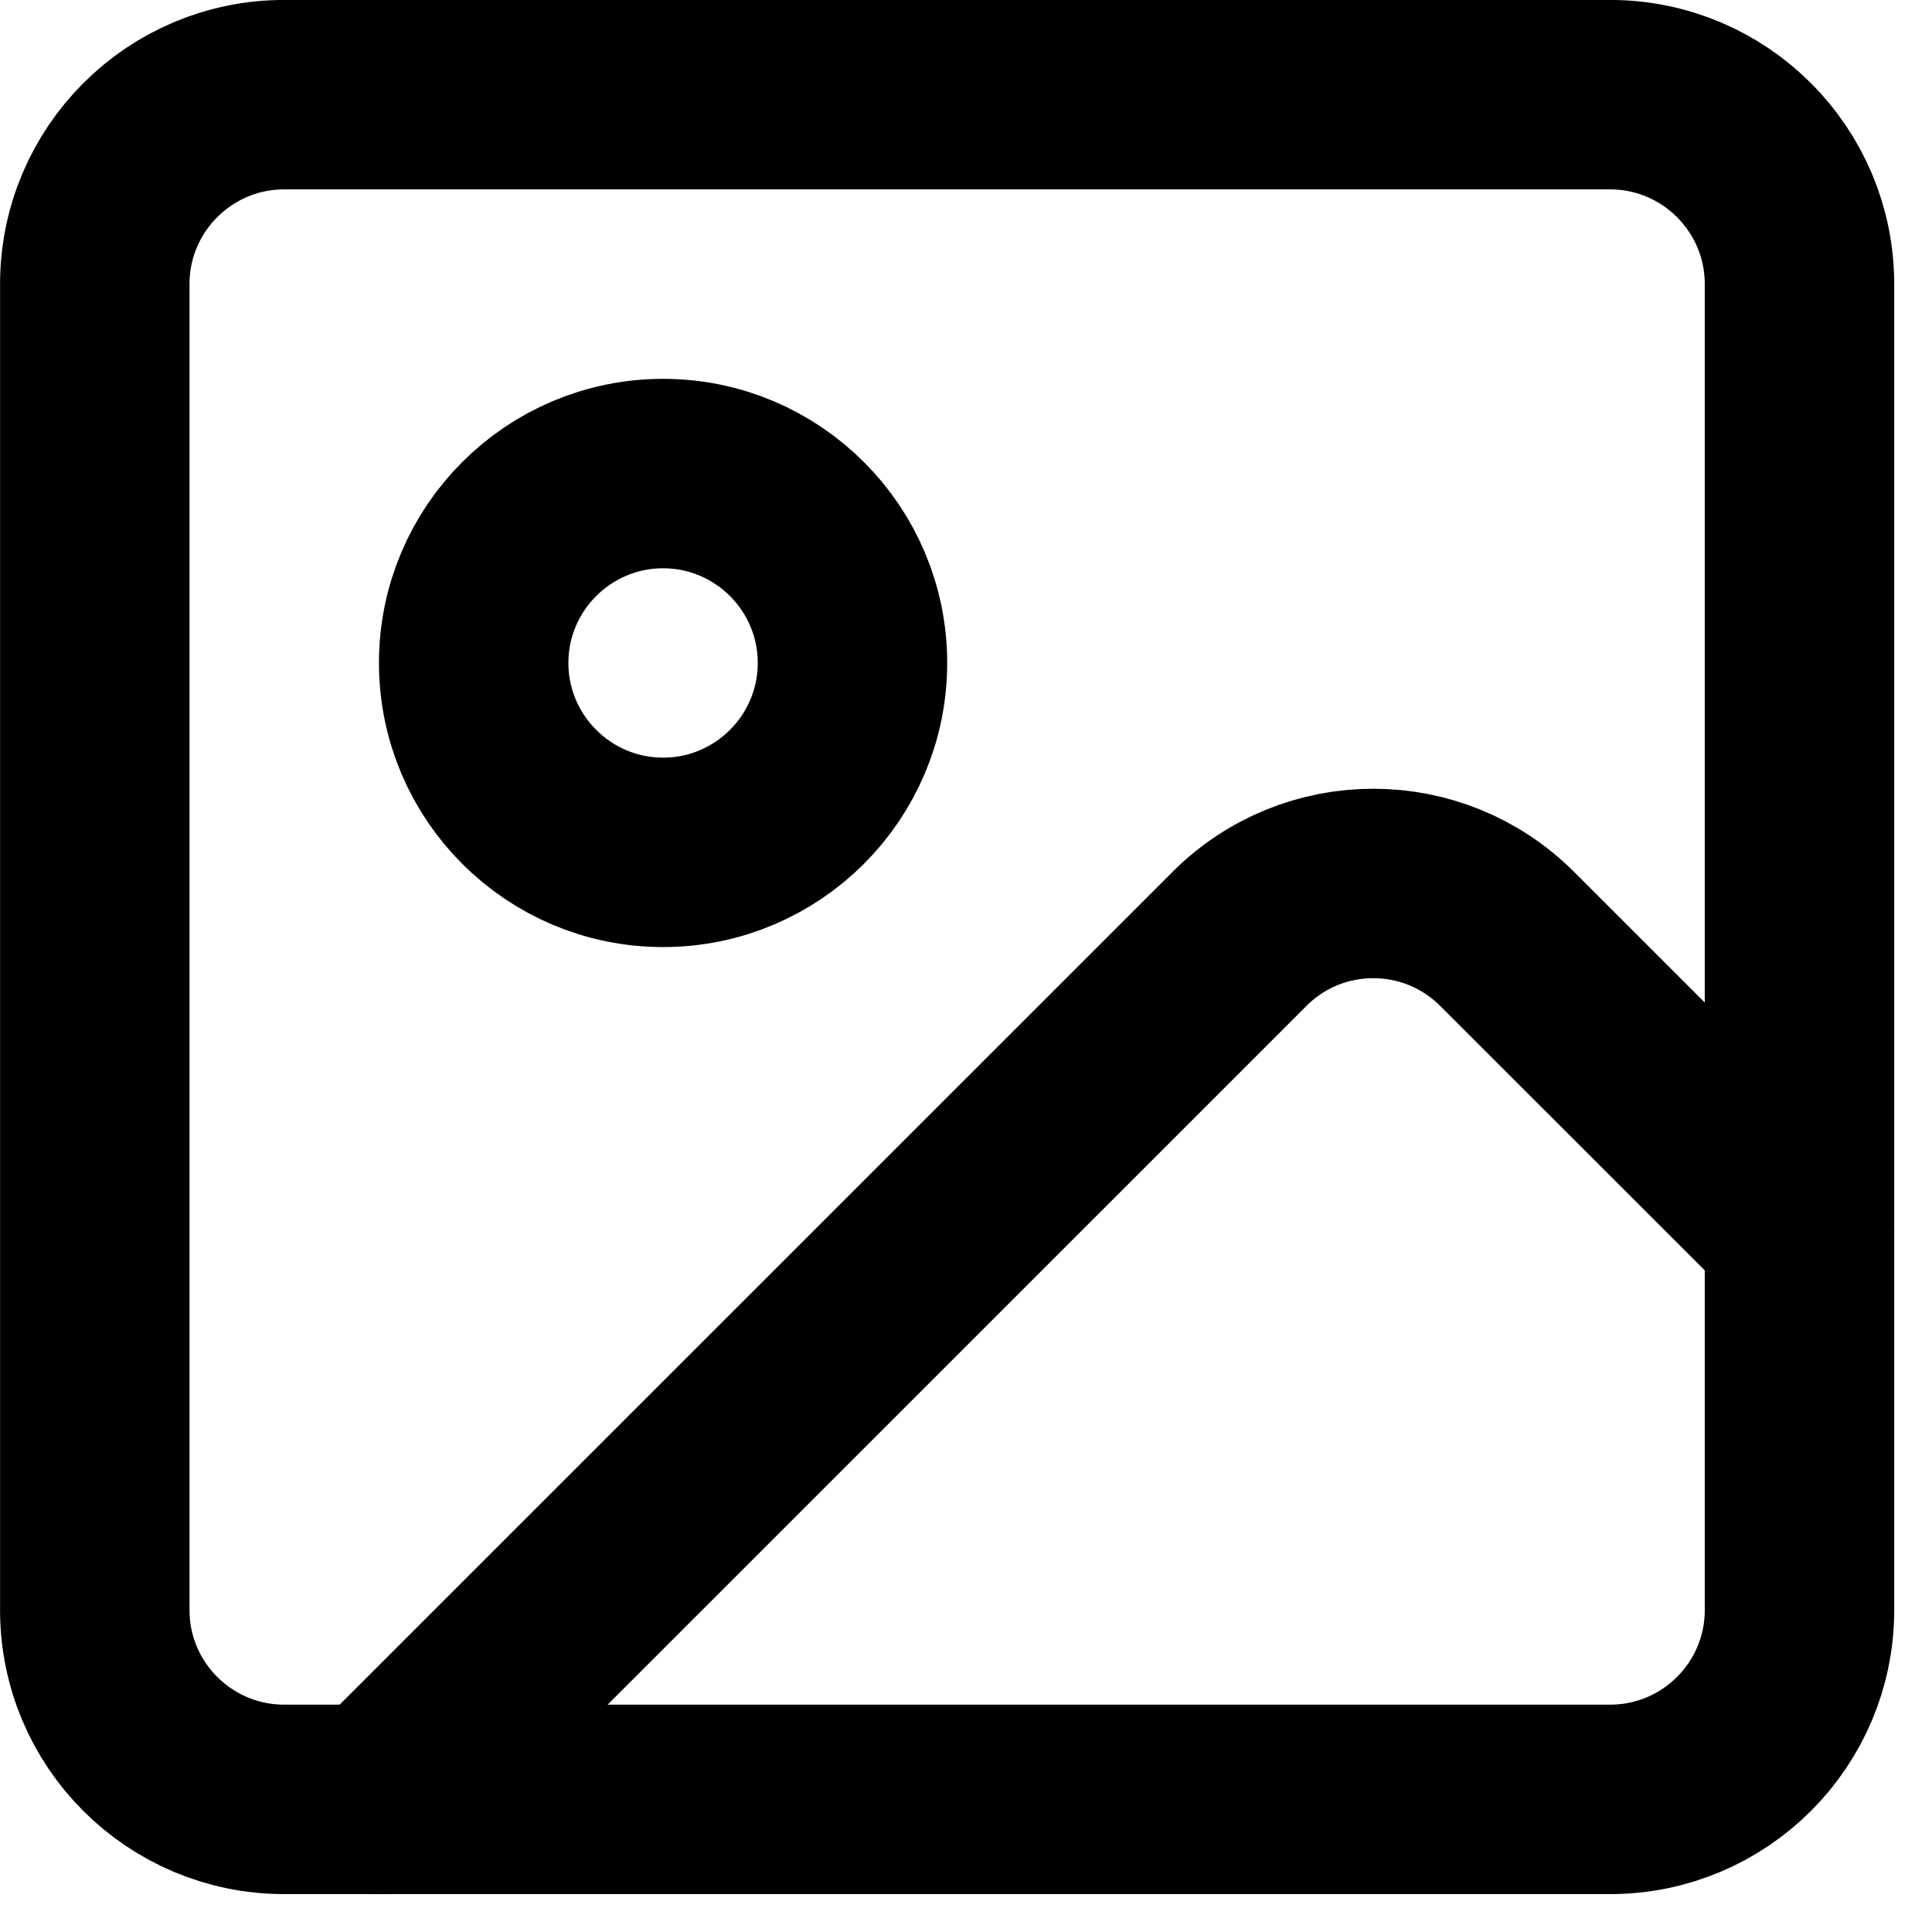
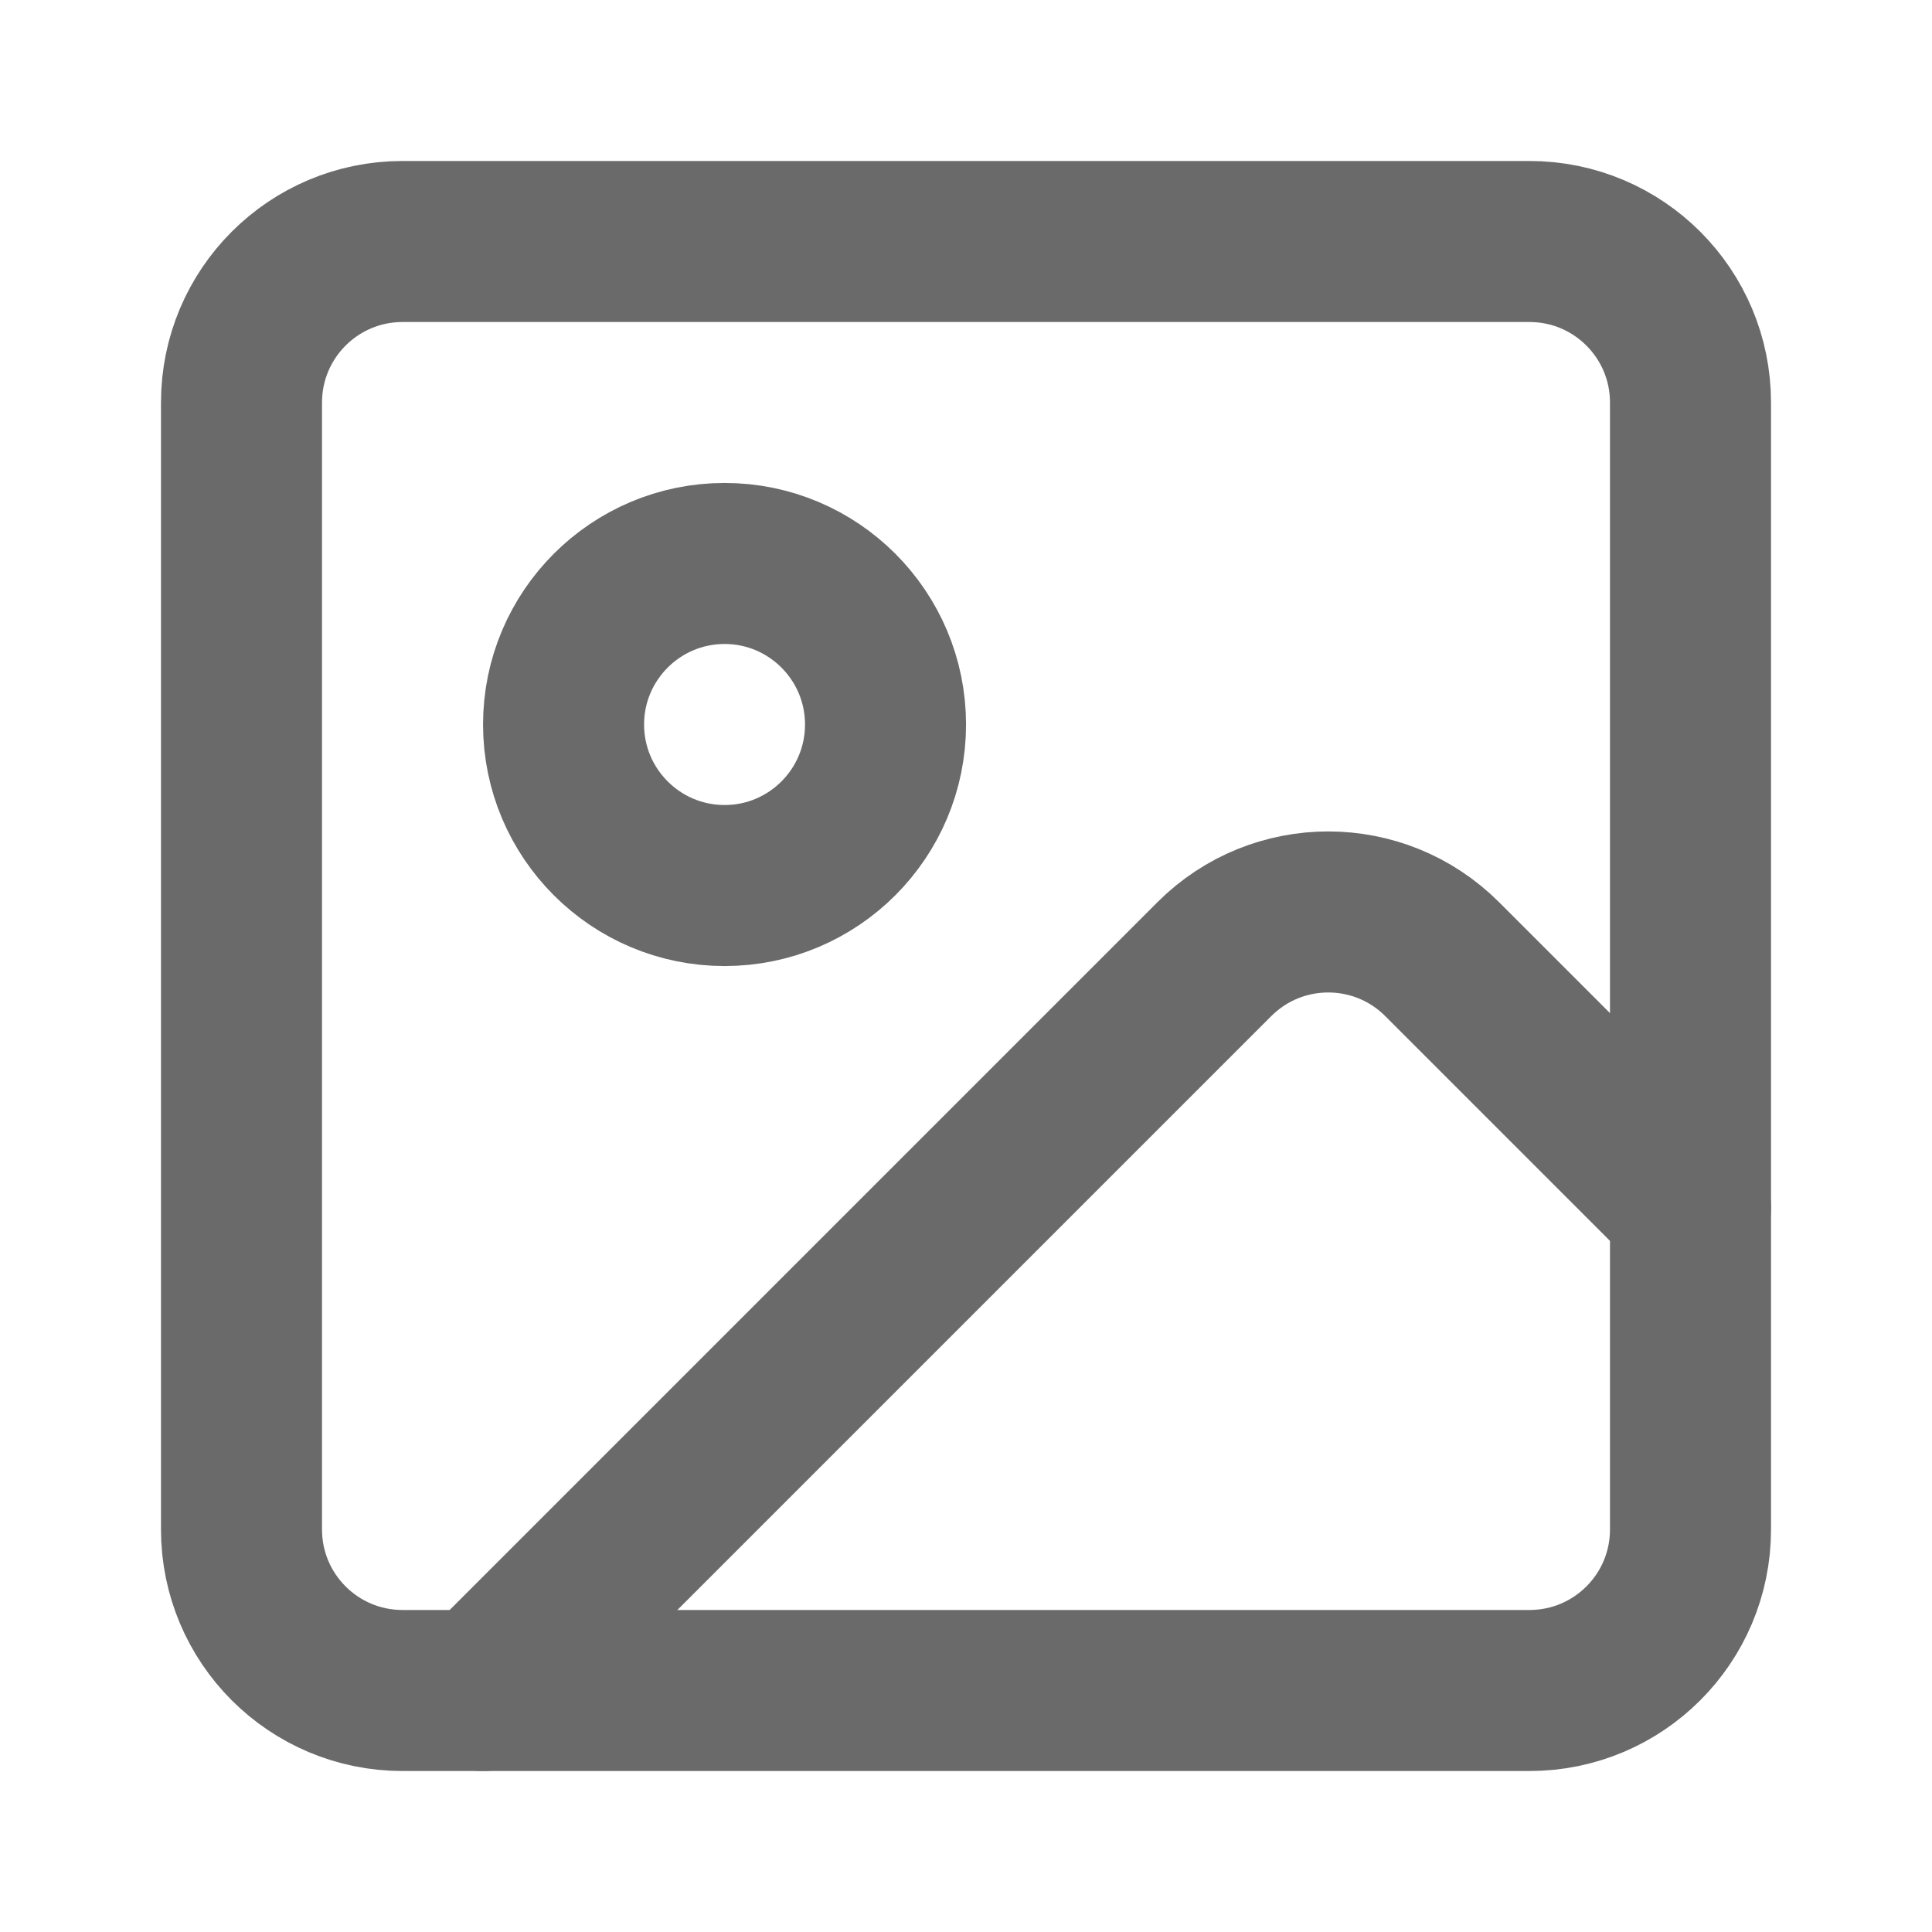
- <svg xmlns="http://www.w3.org/2000/svg" width="17" height="17" viewBox="0 0 17 17" fill="none">
-   <path d="M2.501 0.833H14.167C15.088 0.833 15.834 1.58 15.834 2.5V14.167C15.834 15.087 15.088 15.833 14.167 15.833H2.501C1.58 15.833 0.834 15.087 0.834 14.167V2.5C0.834 1.58 1.58 0.833 2.501 0.833V0.833" stroke="currentColor" stroke-width="1.667" stroke-linecap="round" stroke-linejoin="round" />
-   <path d="M4.168 5.833C4.168 6.753 4.915 7.5 5.835 7.5C6.754 7.5 7.501 6.753 7.501 5.833C7.501 4.914 6.754 4.167 5.835 4.167C4.915 4.167 4.168 4.914 4.168 5.833V5.833" stroke="currentColor" stroke-width="1.667" stroke-linecap="round" stroke-linejoin="round" />
-   <path d="M15.834 10.833L13.262 8.262C12.611 7.611 11.556 7.611 10.906 8.262L3.334 15.833" stroke="currentColor" stroke-width="1.667" stroke-linecap="round" stroke-linejoin="round" />
+ <svg xmlns="http://www.w3.org/2000/svg" width="20" height="20" viewBox="0 0 20 20" fill="none">
+   <path d="M4.167 2.5H15.833C16.754 2.5 17.5 3.246 17.5 4.167V15.833C17.5 16.754 16.754 17.5 15.833 17.5H4.167C3.246 17.5 2.5 16.754 2.5 15.833V4.167C2.5 3.246 3.246 2.5 4.167 2.5V2.5" stroke="#6A6A6A" stroke-width="1.667" stroke-linecap="round" stroke-linejoin="round" />
+   <path d="M5.834 7.5C5.834 8.42 6.581 9.167 7.501 9.167C8.421 9.167 9.167 8.42 9.167 7.5C9.167 6.58 8.421 5.833 7.501 5.833C6.581 5.833 5.834 6.58 5.834 7.5V7.5" stroke="#6A6A6A" stroke-width="1.667" stroke-linecap="round" stroke-linejoin="round" />
+   <path d="M17.5 12.5L14.928 9.928C14.277 9.278 13.223 9.278 12.572 9.928L5 17.5" stroke="#6A6A6A" stroke-width="1.667" stroke-linecap="round" stroke-linejoin="round" />
</svg>
